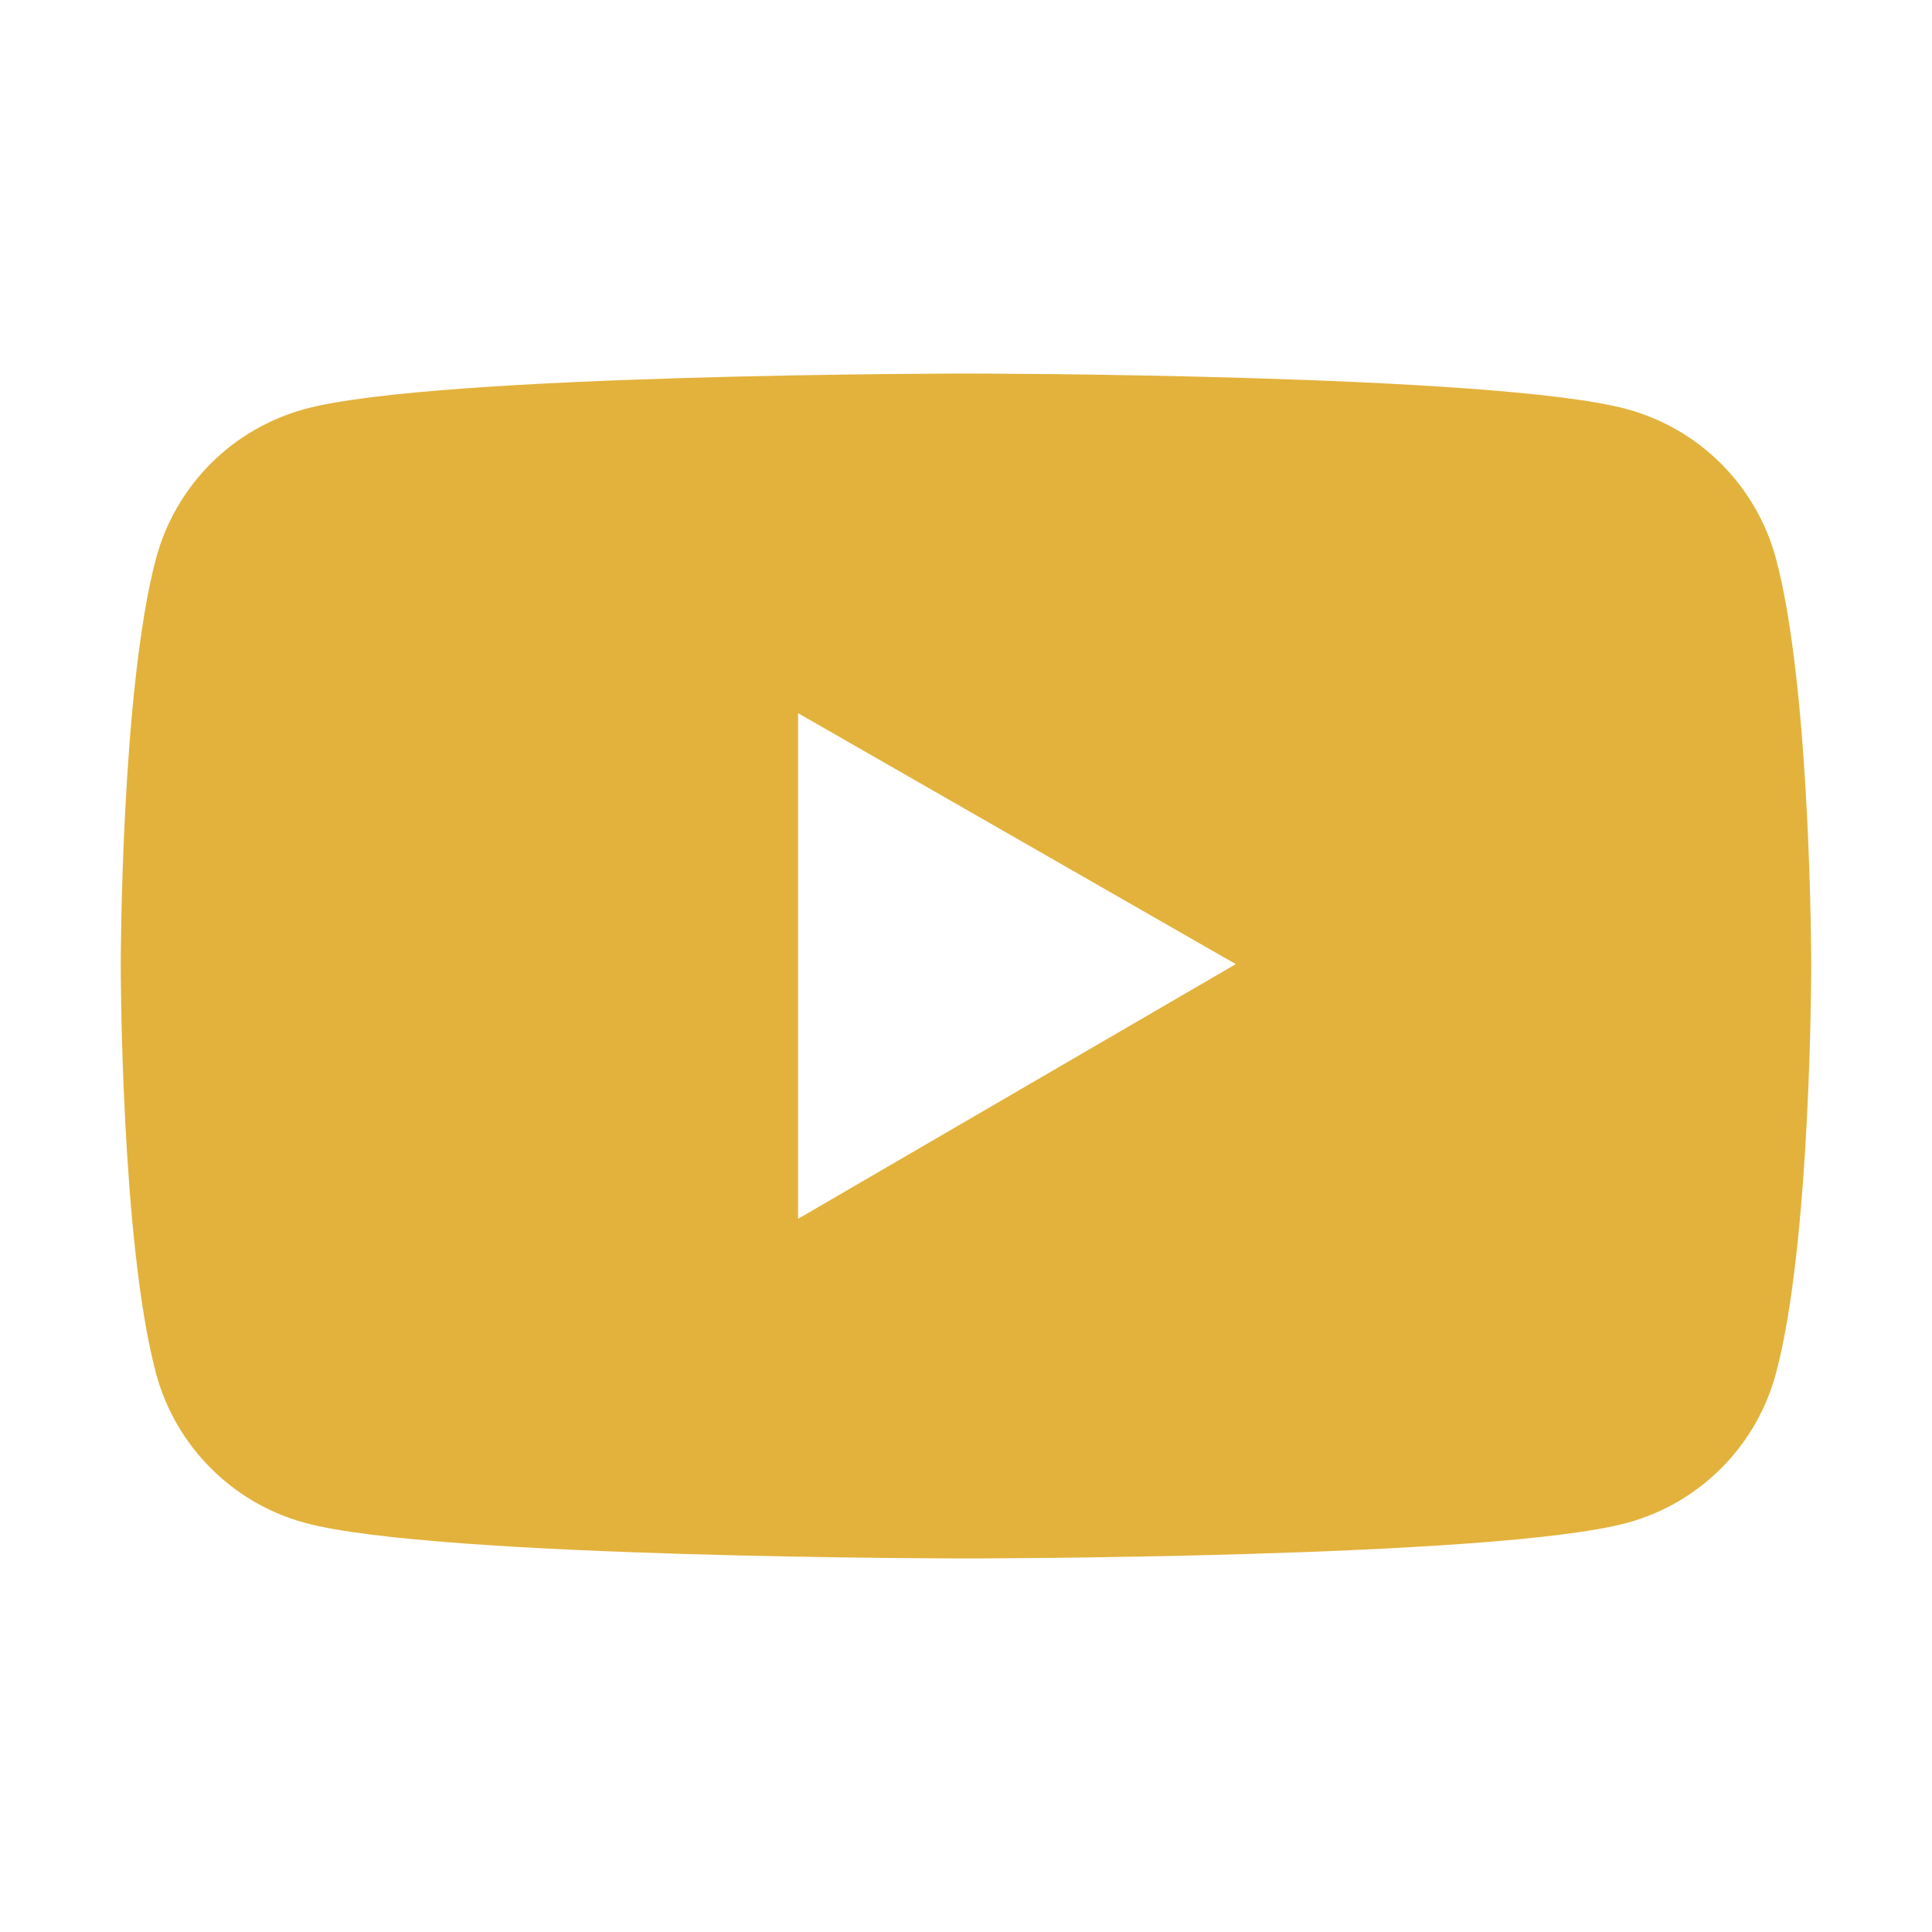
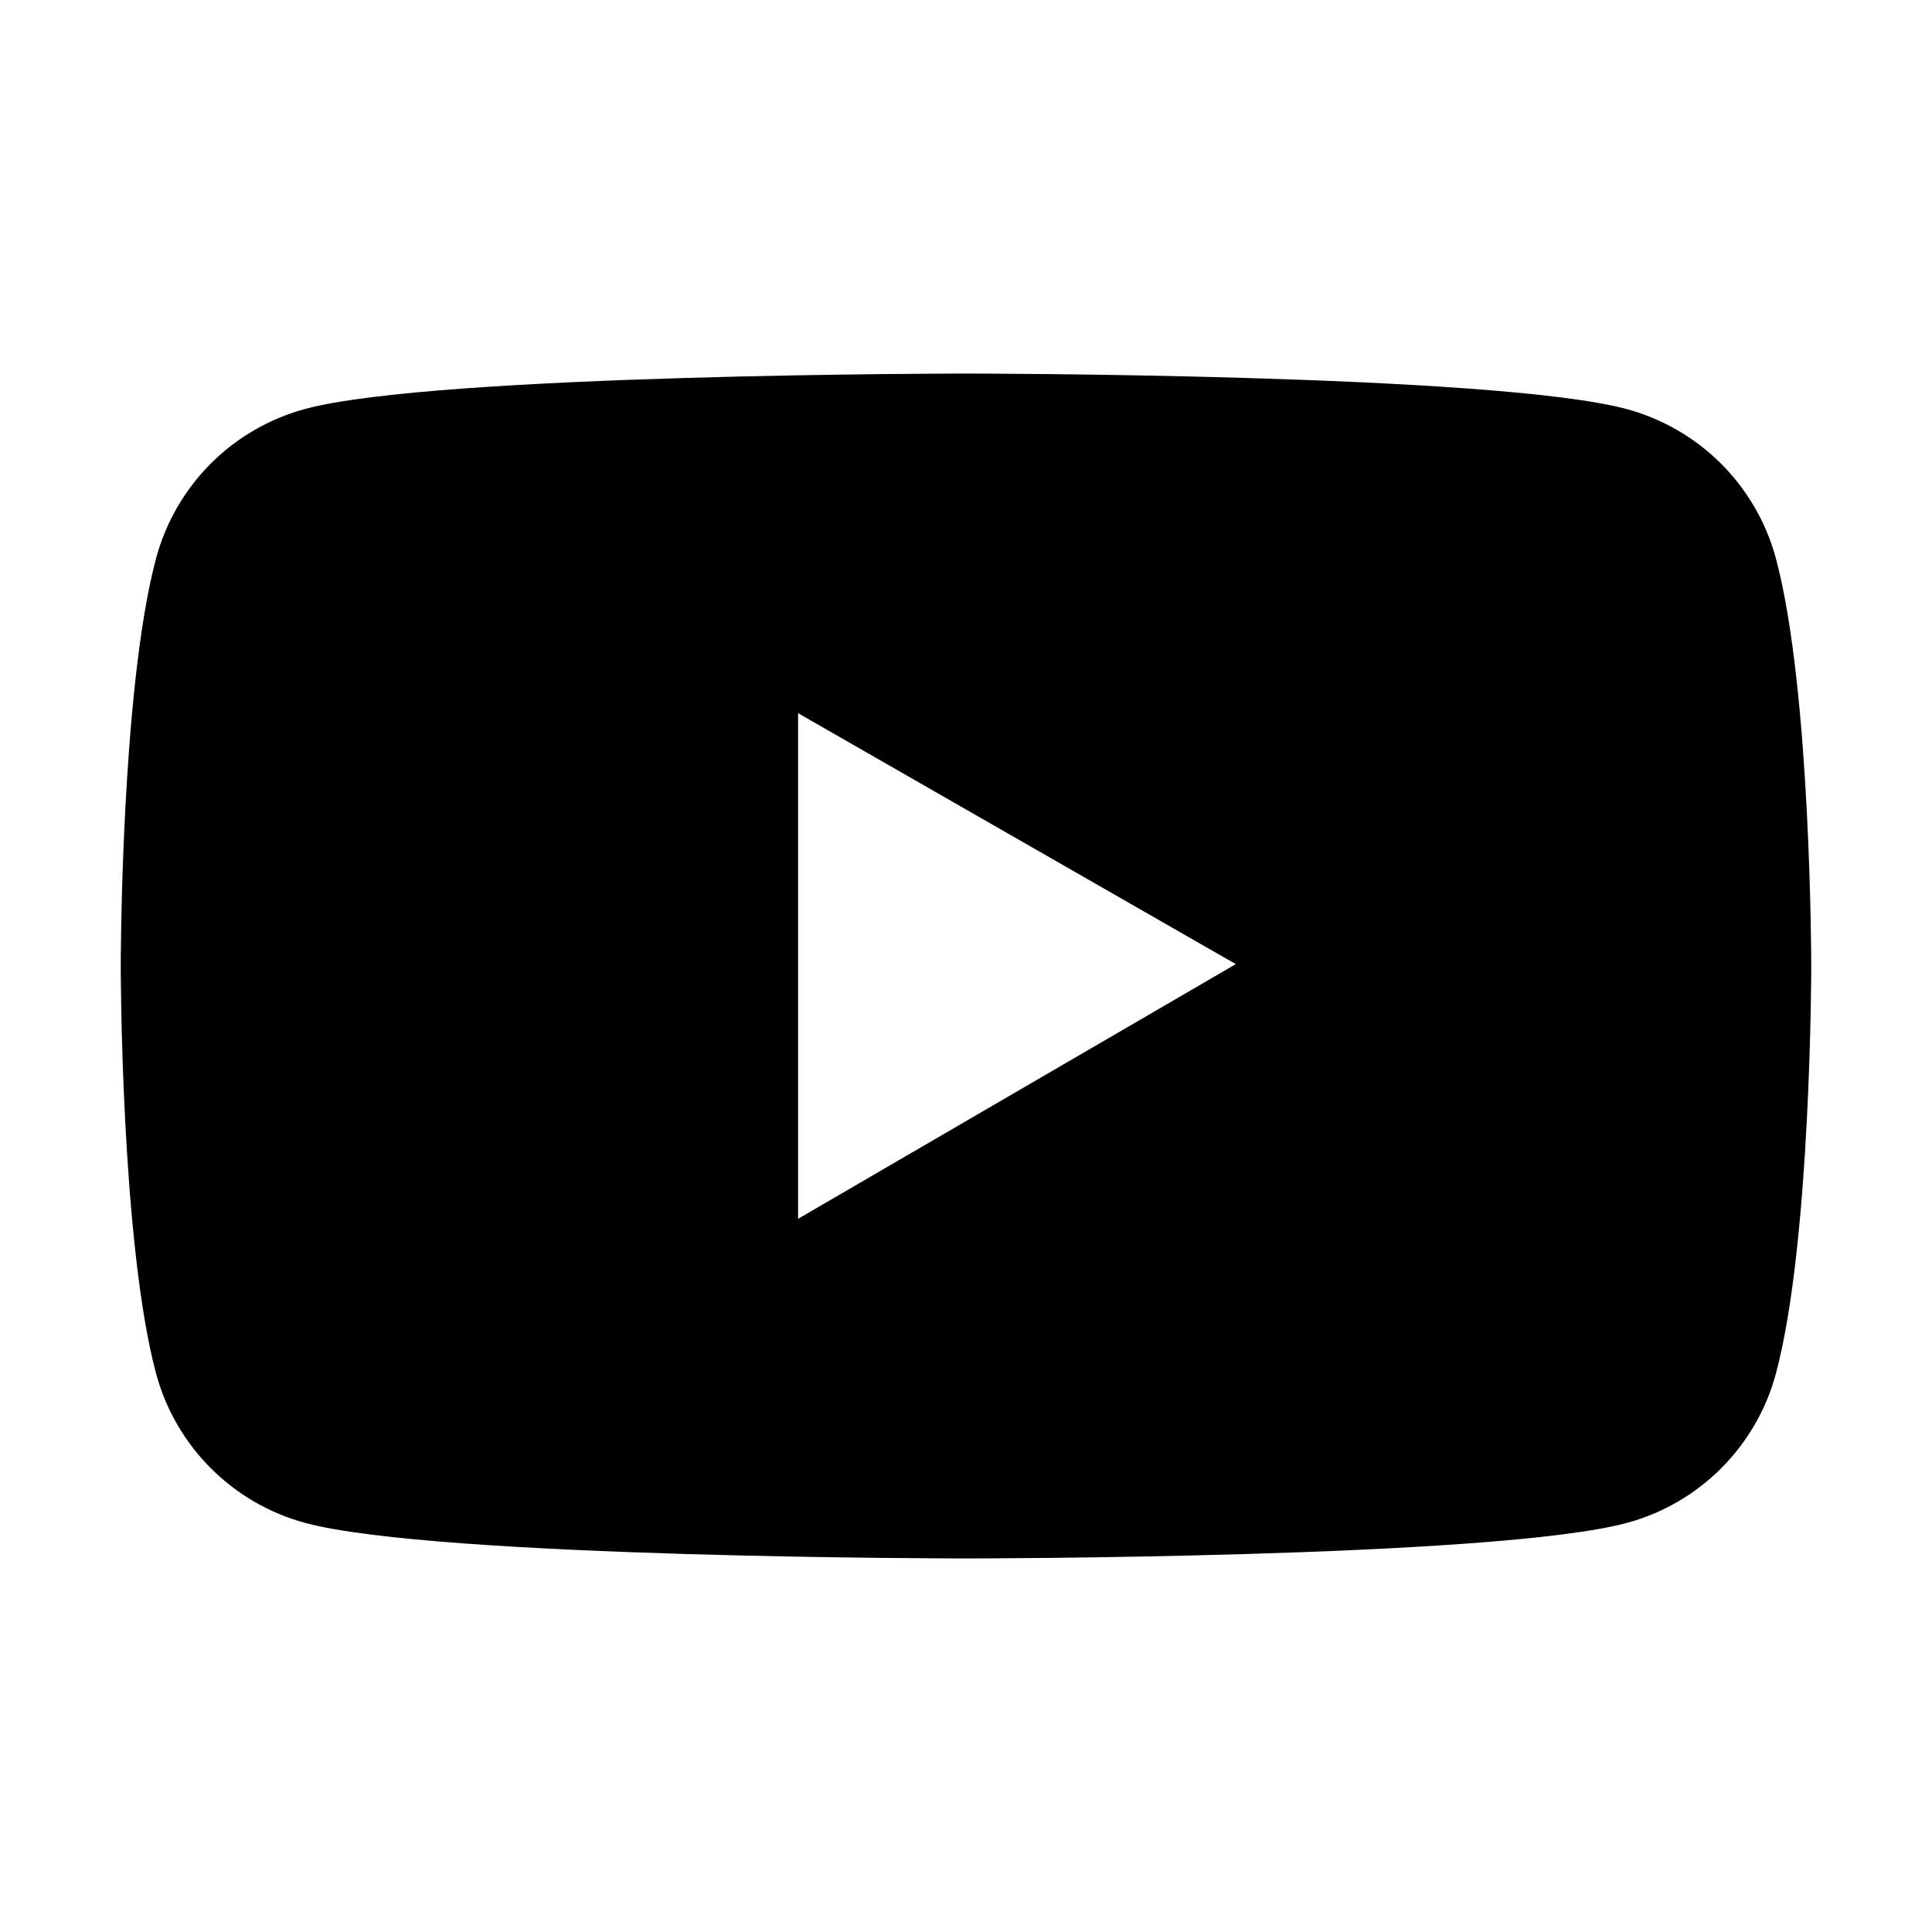
- <svg xmlns="http://www.w3.org/2000/svg" width="34" height="34" viewBox="0 0 34 34" fill="none">
-   <path d="M31.254 9.831C31.085 9.201 30.753 8.626 30.291 8.163C29.83 7.701 29.255 7.369 28.624 7.198C26.303 6.574 17 6.574 17 6.574C17 6.574 7.696 6.574 5.376 7.195C4.745 7.365 4.17 7.697 3.708 8.159C3.247 8.622 2.915 9.197 2.746 9.828C2.125 12.152 2.125 17 2.125 17C2.125 17 2.125 21.848 2.746 24.169C3.088 25.45 4.097 26.46 5.376 26.802C7.696 27.426 17 27.426 17 27.426C17 27.426 26.303 27.426 28.624 26.802C29.906 26.46 30.912 25.45 31.254 24.169C31.875 21.848 31.875 17 31.875 17C31.875 17 31.875 12.152 31.254 9.831ZM14.045 21.449V12.551L21.748 16.967L14.045 21.449Z" fill="#E3B23C" />
+ <svg xmlns="http://www.w3.org/2000/svg" width="34" height="34" viewBox="0 0 34 34">
+   <path d="M31.254 9.831C31.085 9.201 30.753 8.626 30.291 8.163C29.83 7.701 29.255 7.369 28.624 7.198C26.303 6.574 17 6.574 17 6.574C17 6.574 7.696 6.574 5.376 7.195C4.745 7.365 4.17 7.697 3.708 8.159C3.247 8.622 2.915 9.197 2.746 9.828C2.125 12.152 2.125 17 2.125 17C2.125 17 2.125 21.848 2.746 24.169C3.088 25.45 4.097 26.46 5.376 26.802C7.696 27.426 17 27.426 17 27.426C17 27.426 26.303 27.426 28.624 26.802C29.906 26.46 30.912 25.45 31.254 24.169C31.875 21.848 31.875 17 31.875 17C31.875 17 31.875 12.152 31.254 9.831ZM14.045 21.449V12.551L21.748 16.967L14.045 21.449Z" />
</svg>
